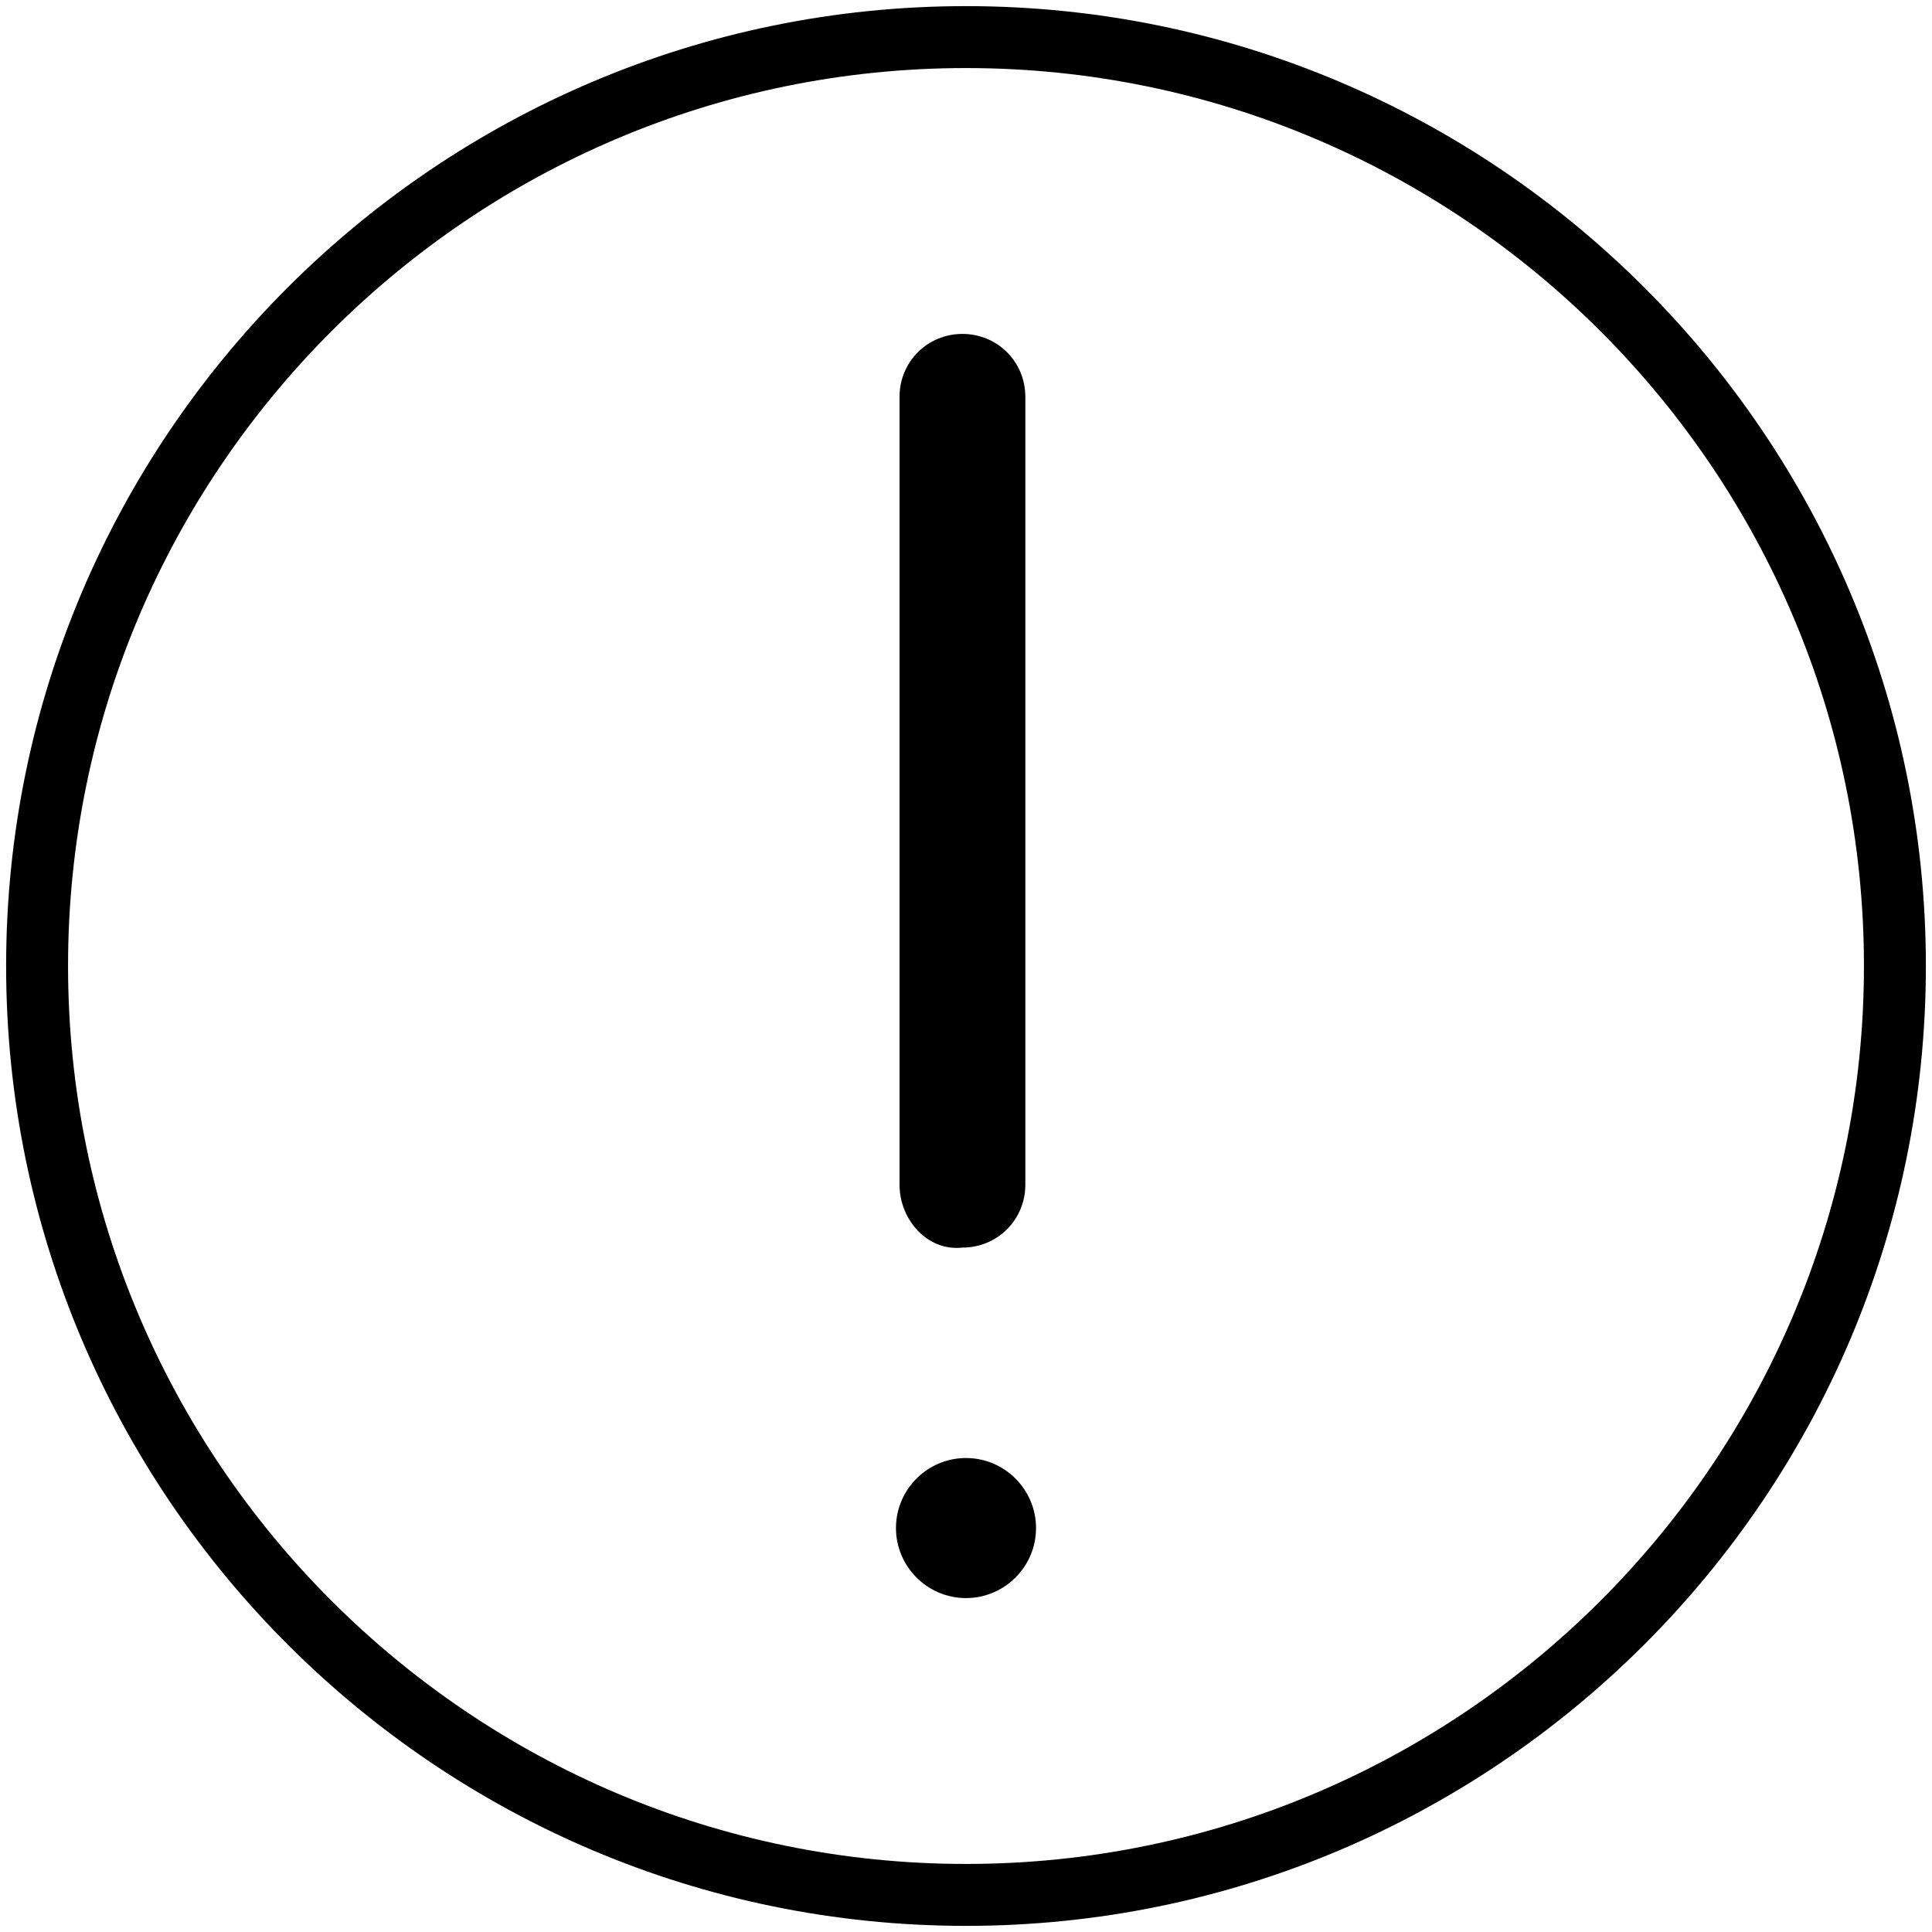
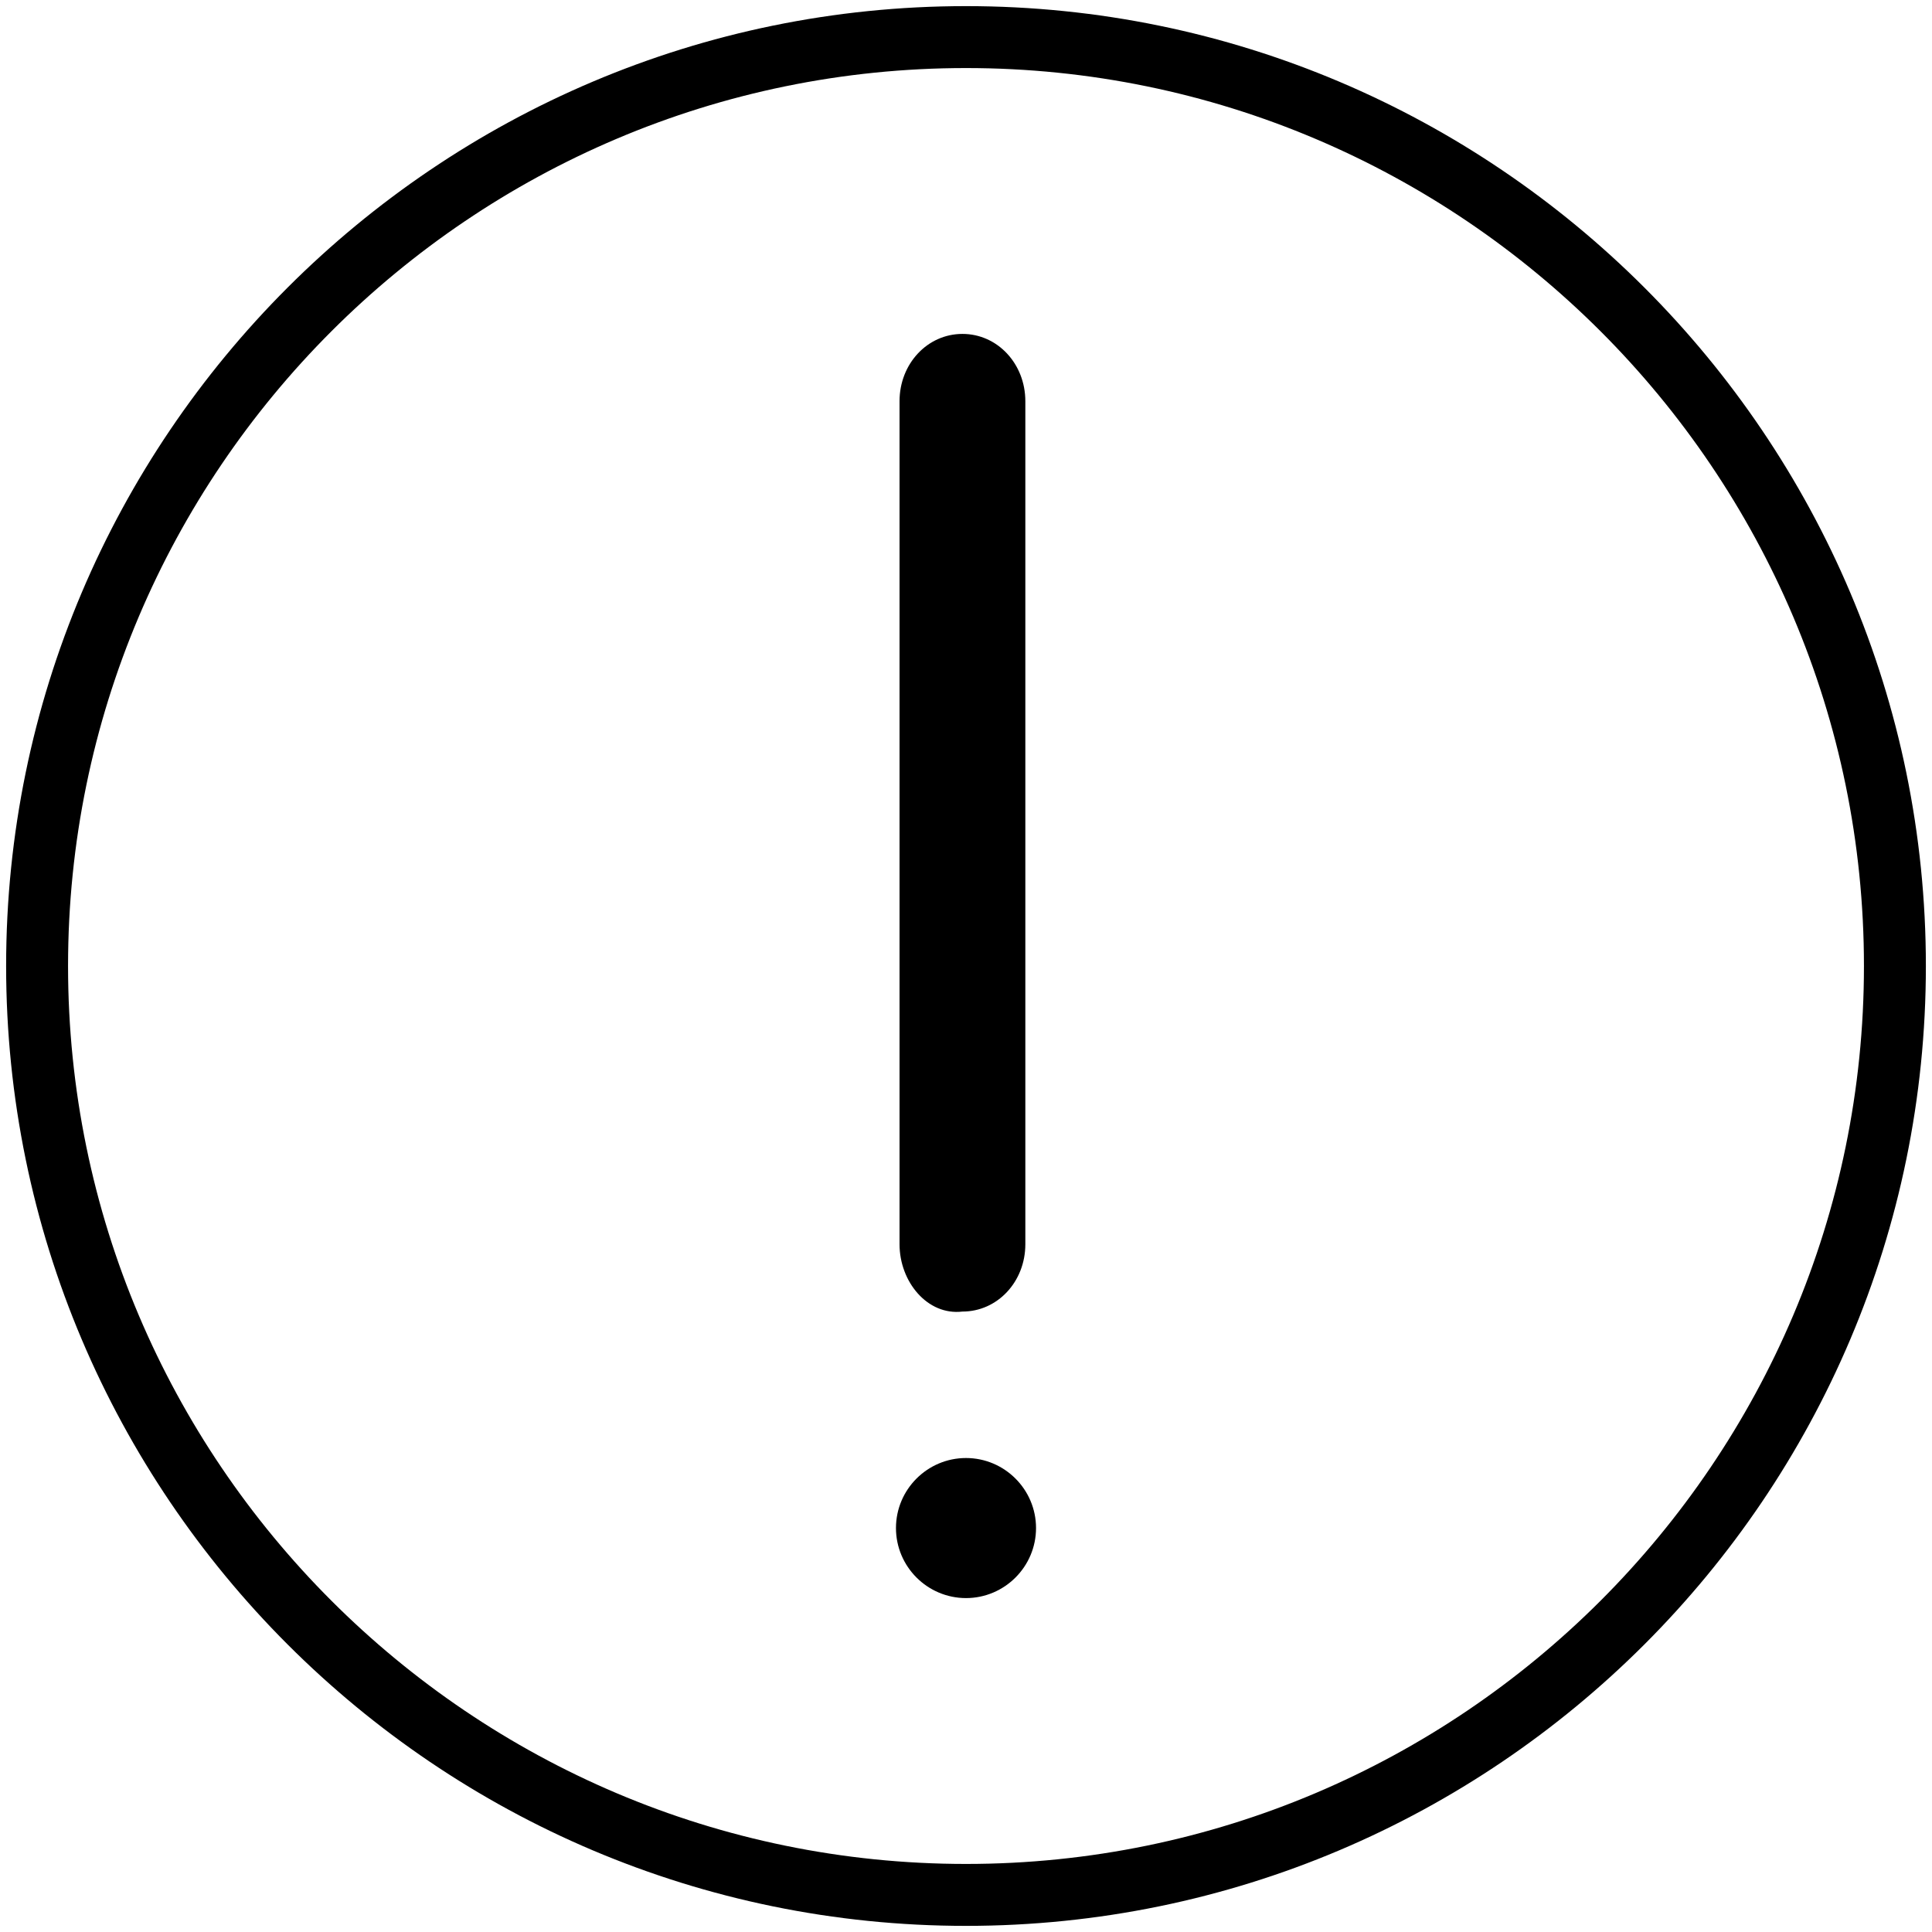
<svg xmlns="http://www.w3.org/2000/svg" version="1.1" id="circle-exclamation" x="0px" y="0px" viewBox="0 0 1000 1000" style="enable-background:new 0 0 1000 1000;">
  <path d="M 499.998 996.828 C 226.058 996.828 3.171 773.959 3.171 500.002 C 3.171 226.043 226.058 3.172 499.998 3.172 C 773.942 3.172 996.829 226.043 996.829 500.002 C 996.829 773.959 773.942 996.828 499.998 996.828 Z M 499.998 35.224 C 243.713 35.224 35.223 243.73 35.223 500.002 C 35.223 756.274 243.713 964.777 499.998 964.777 C 756.287 964.777 964.776 756.274 964.776 500.002 C 964.776 243.73 756.287 35.224 499.998 35.224 Z" />
-   <path d="M 465.599 613.195 L 465.599 205.393 C 465.599 187.267 480.031 172.834 498.156 172.834 C 516.281 172.834 530.714 187.267 530.714 205.393 L 530.714 613.195 C 530.714 631.322 516.281 645.755 498.156 645.755 C 480.031 647.769 465.599 631.322 465.599 613.195 Z" />
+   <path d="M 465.599 644.023 L 465.599 207.672 C 465.599 188.277 480.031 172.834 498.156 172.834 C 516.281 172.834 530.714 188.277 530.714 207.672 L 530.714 644.023 C 530.714 663.42 516.281 678.863 498.156 678.863 C 480.031 681.018 465.599 663.42 465.599 644.023 Z" />
  <path d="M 536.248 790.916 C 536.248 810.889 519.969 827.165 500.001 827.165 C 480.029 827.165 463.751 810.888 463.751 790.916 C 463.751 770.946 480.031 754.669 500.001 754.669 C 519.969 754.669 536.248 770.948 536.248 790.916 Z" />
</svg>
